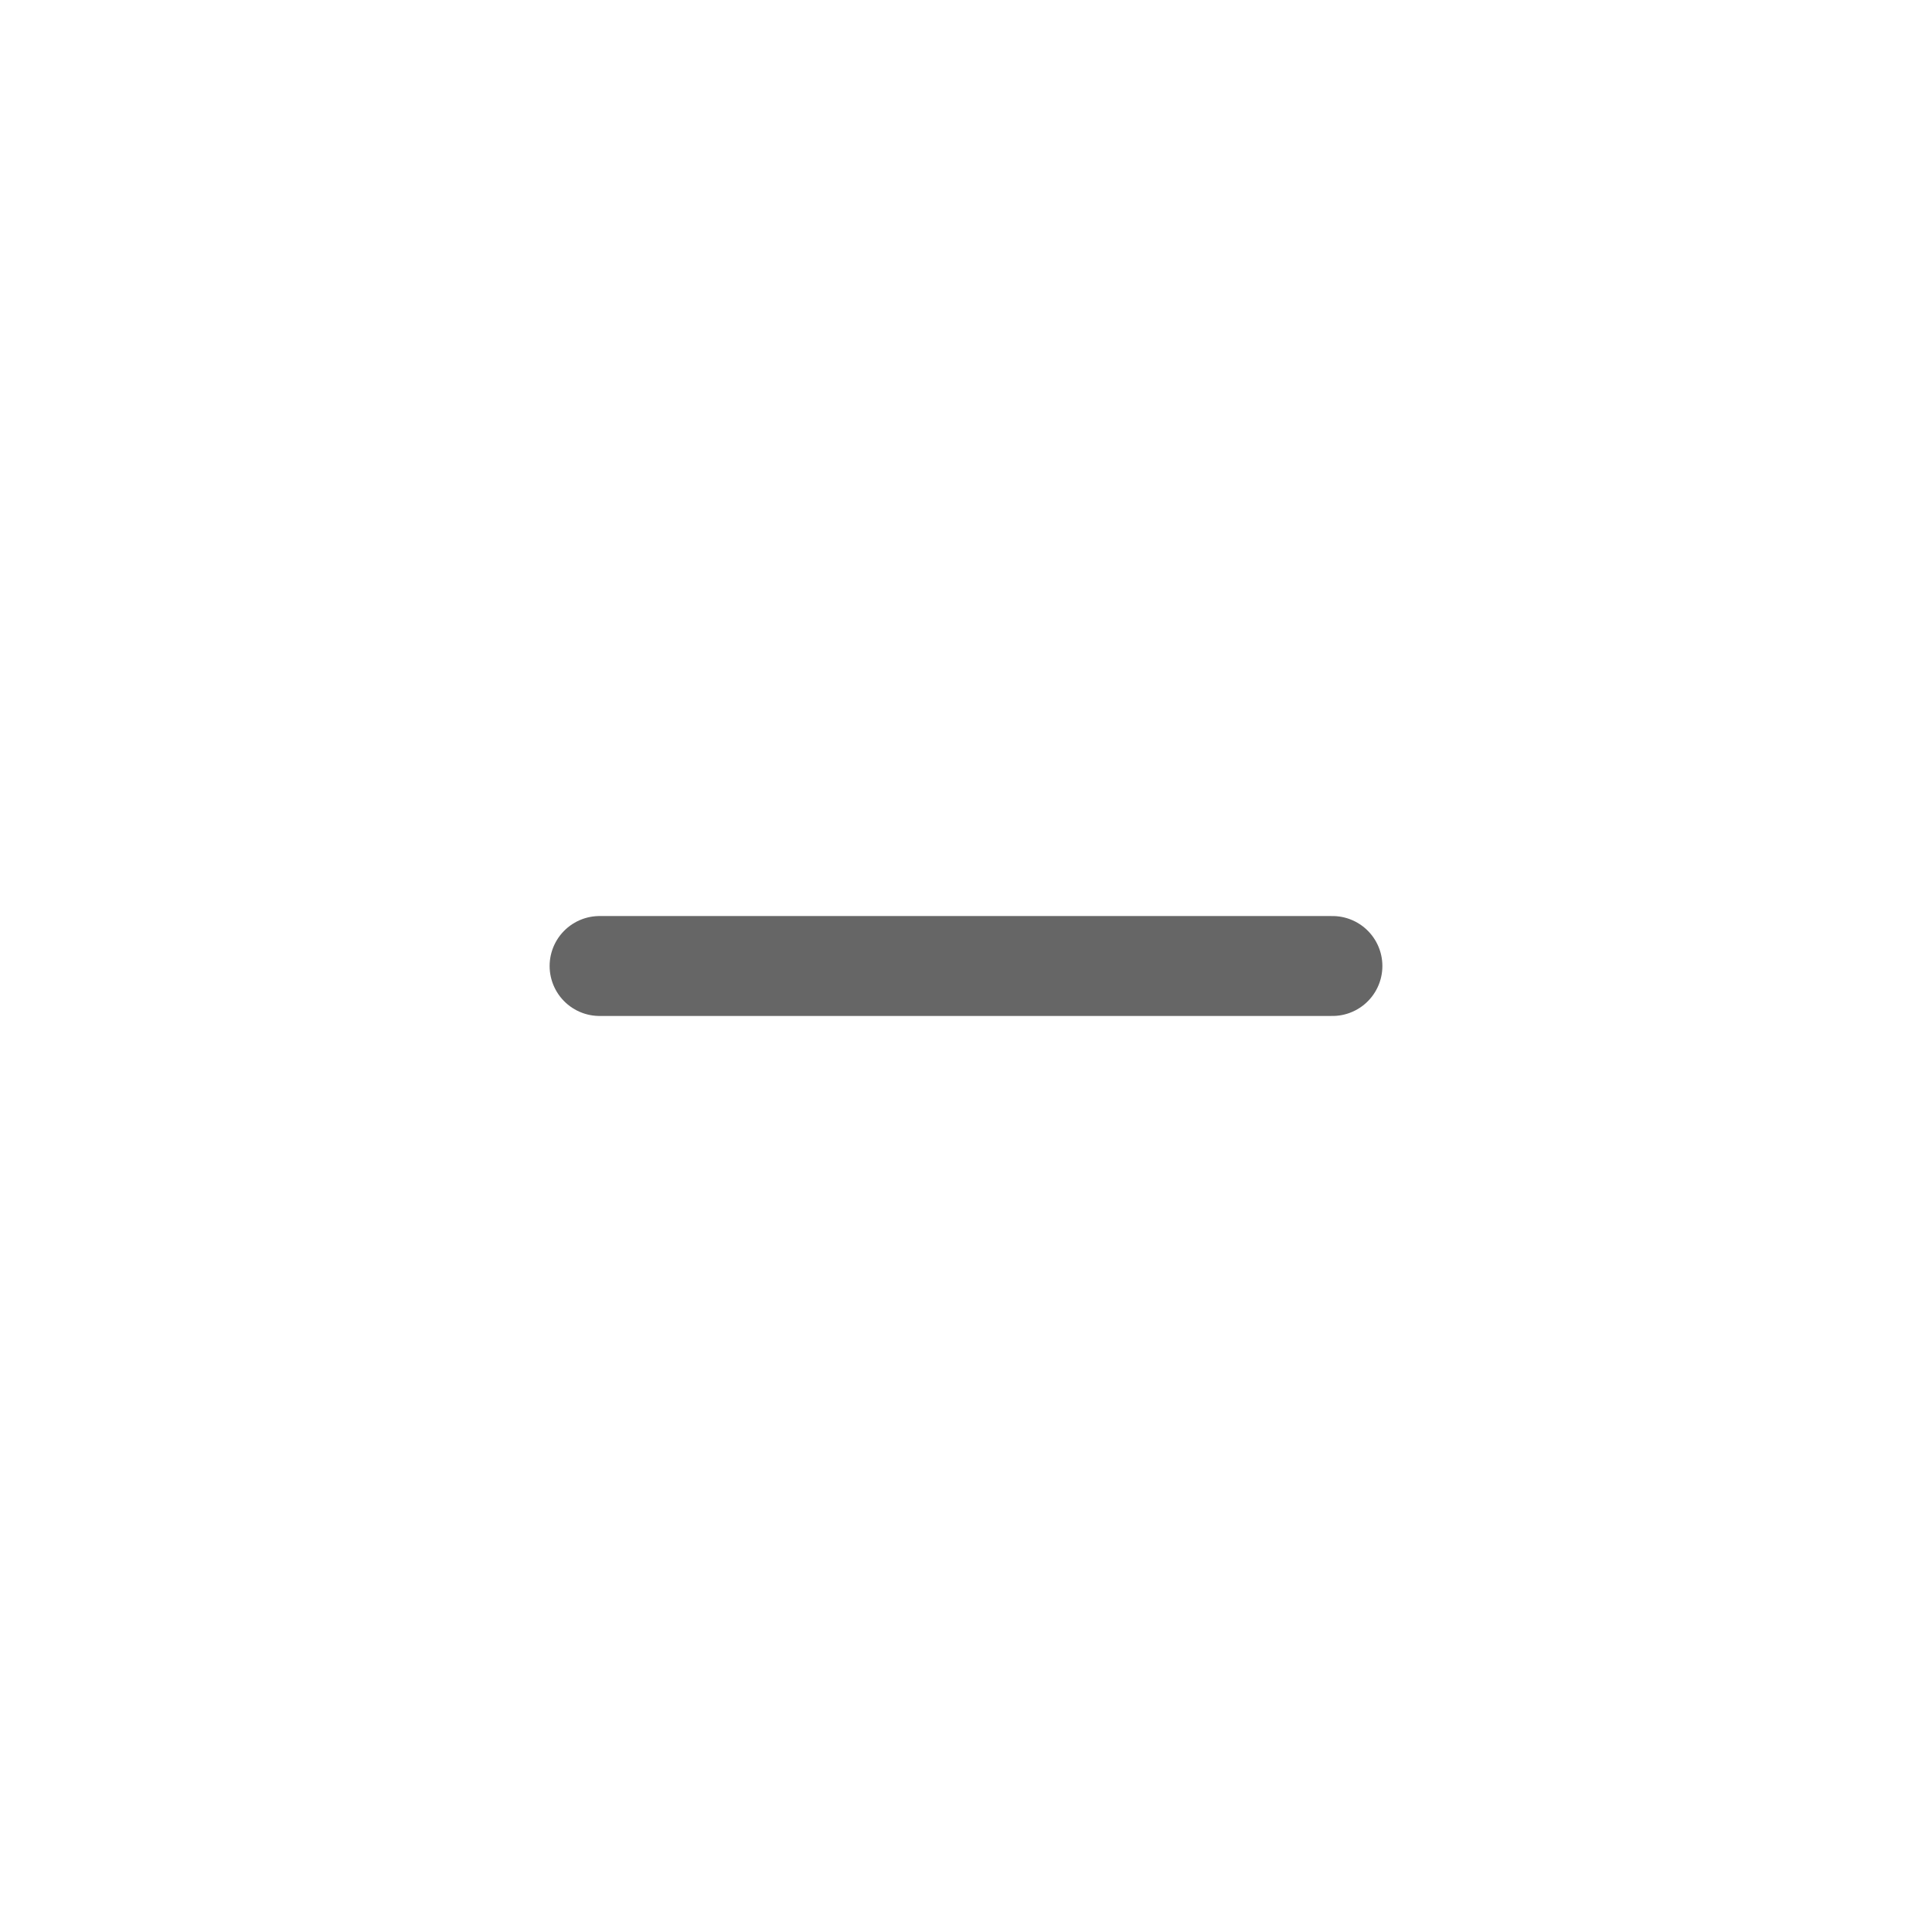
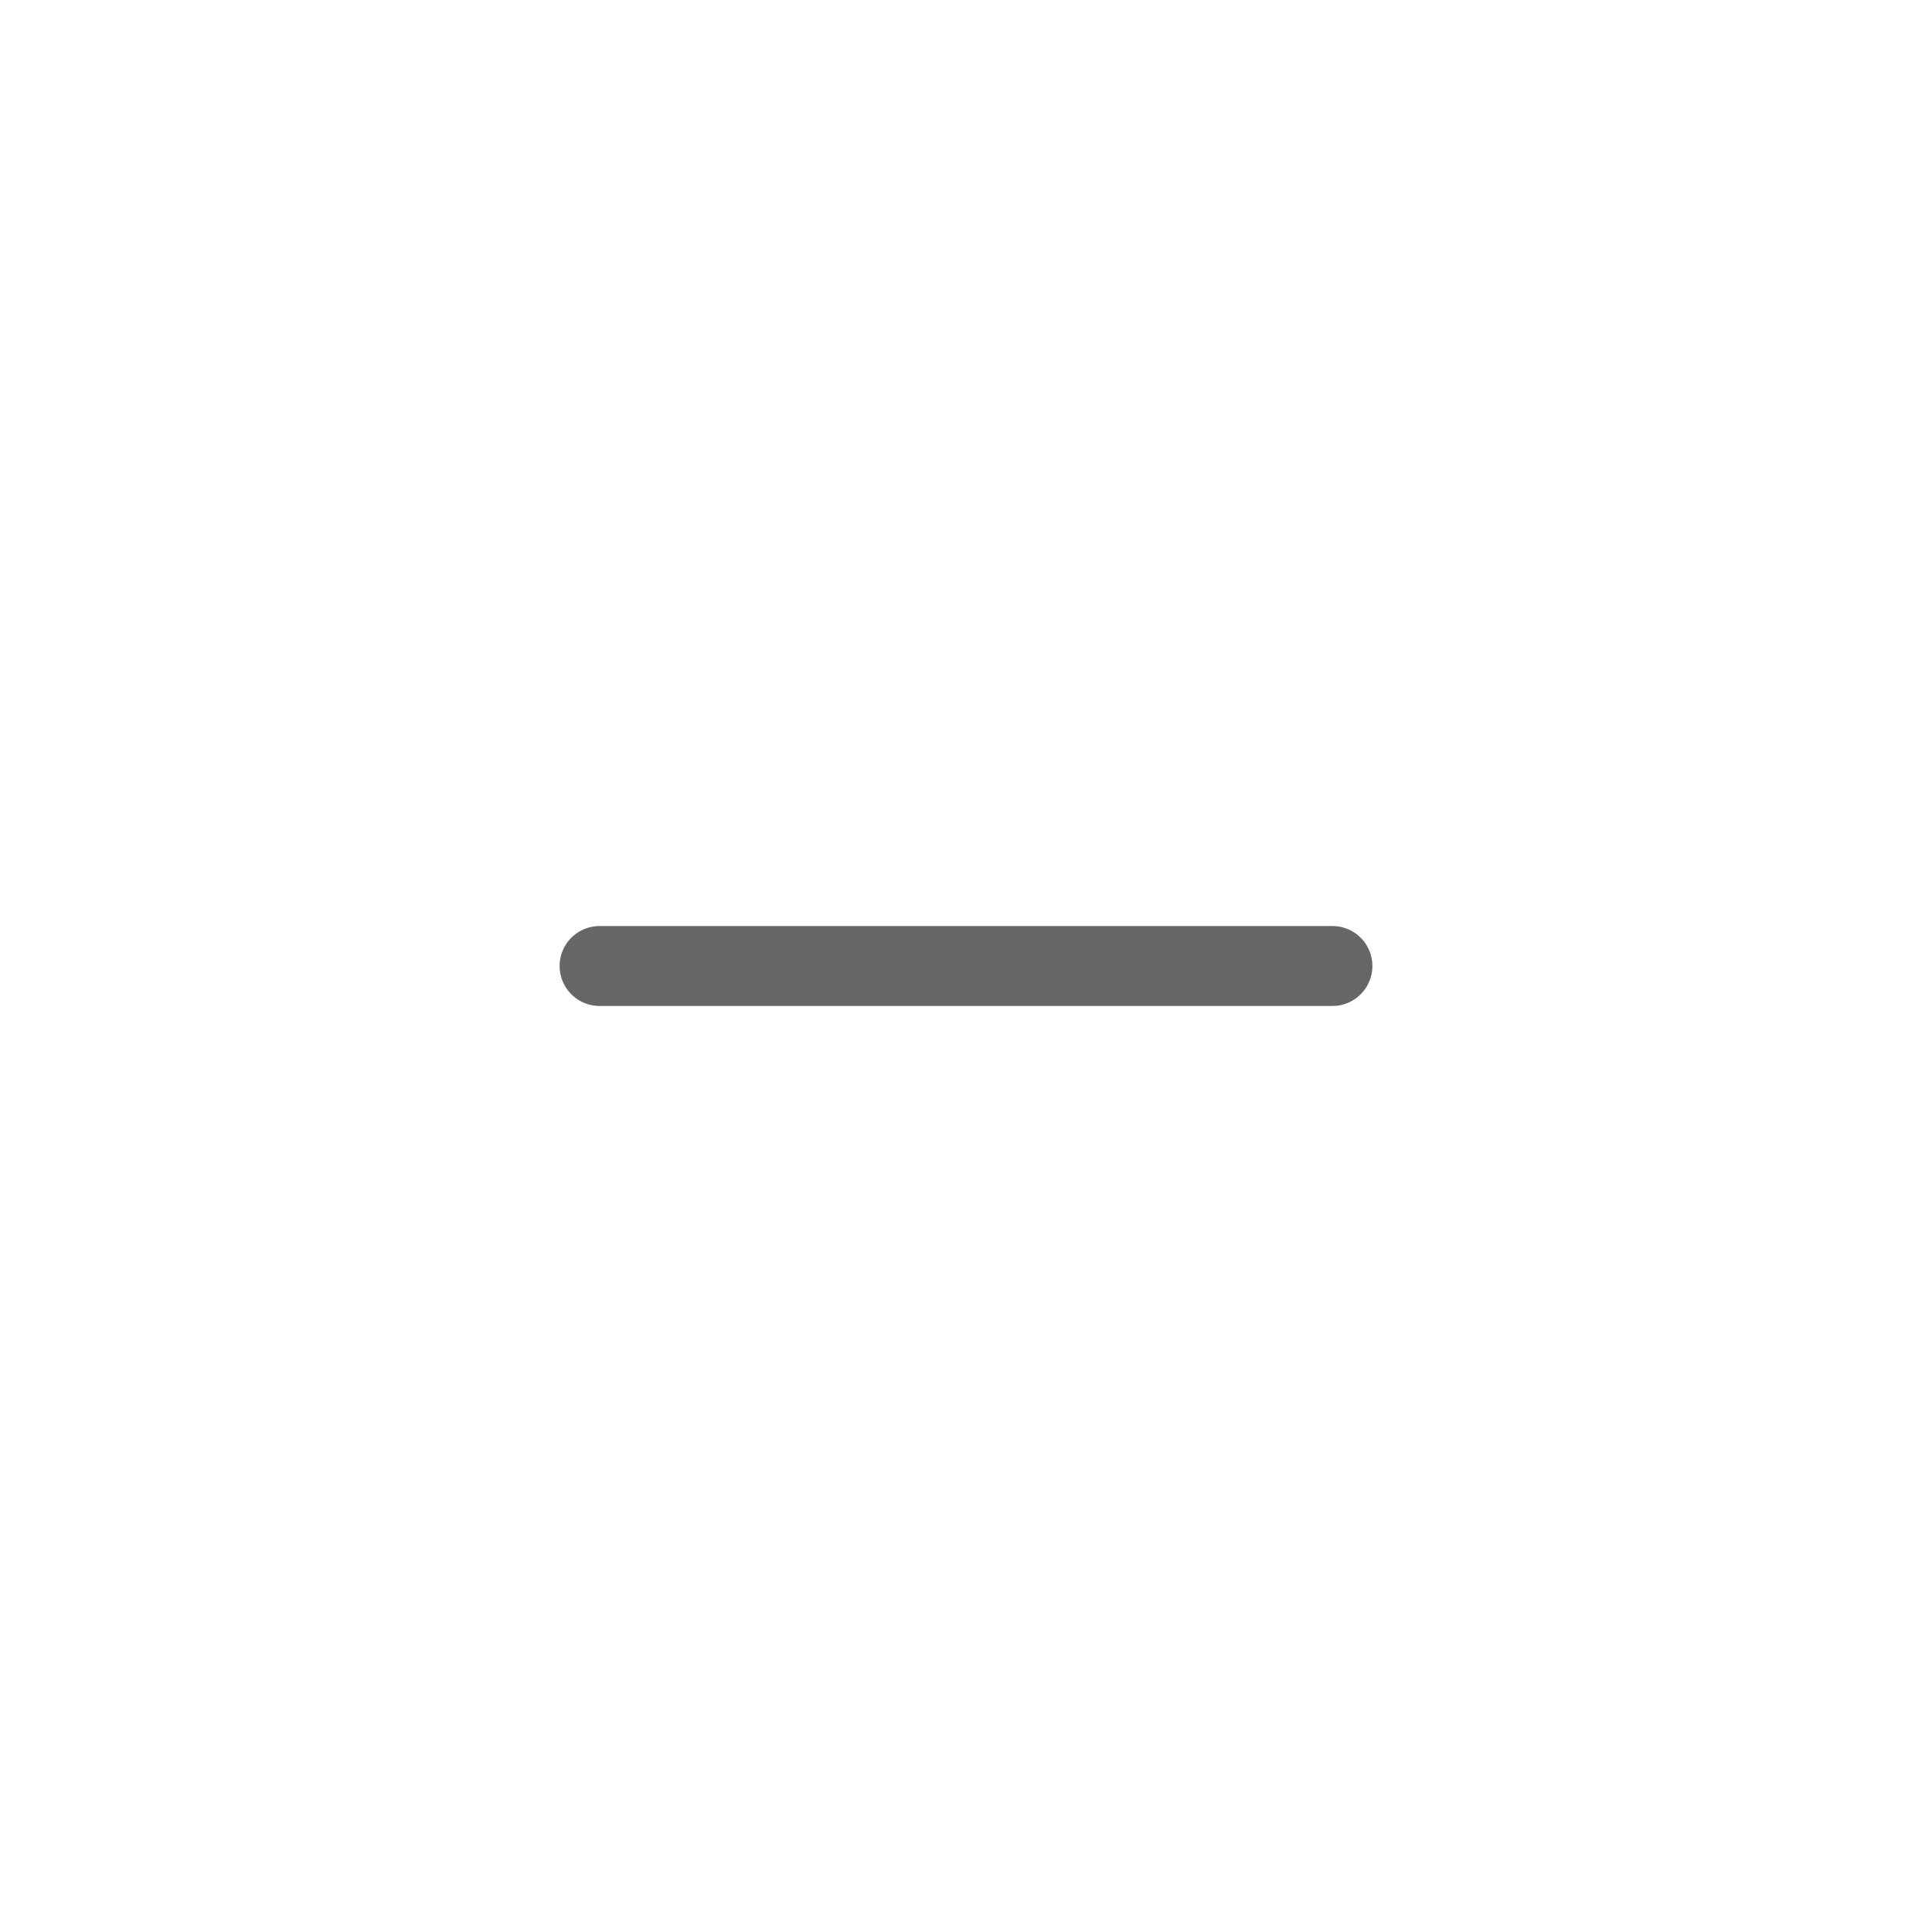
<svg xmlns="http://www.w3.org/2000/svg" width="30" height="30" viewBox="0 0 29 29" fill="none">
-   <path d="M9 14.5 L20 14.5" stroke="#666" stroke-width="1.5" stroke-linecap="round" stroke-linejoin="round" />
+   <path d="M9 14.5 L20 14.5" stroke="#666" stroke-width="1.2" stroke-linecap="round" stroke-linejoin="round" />
</svg>
